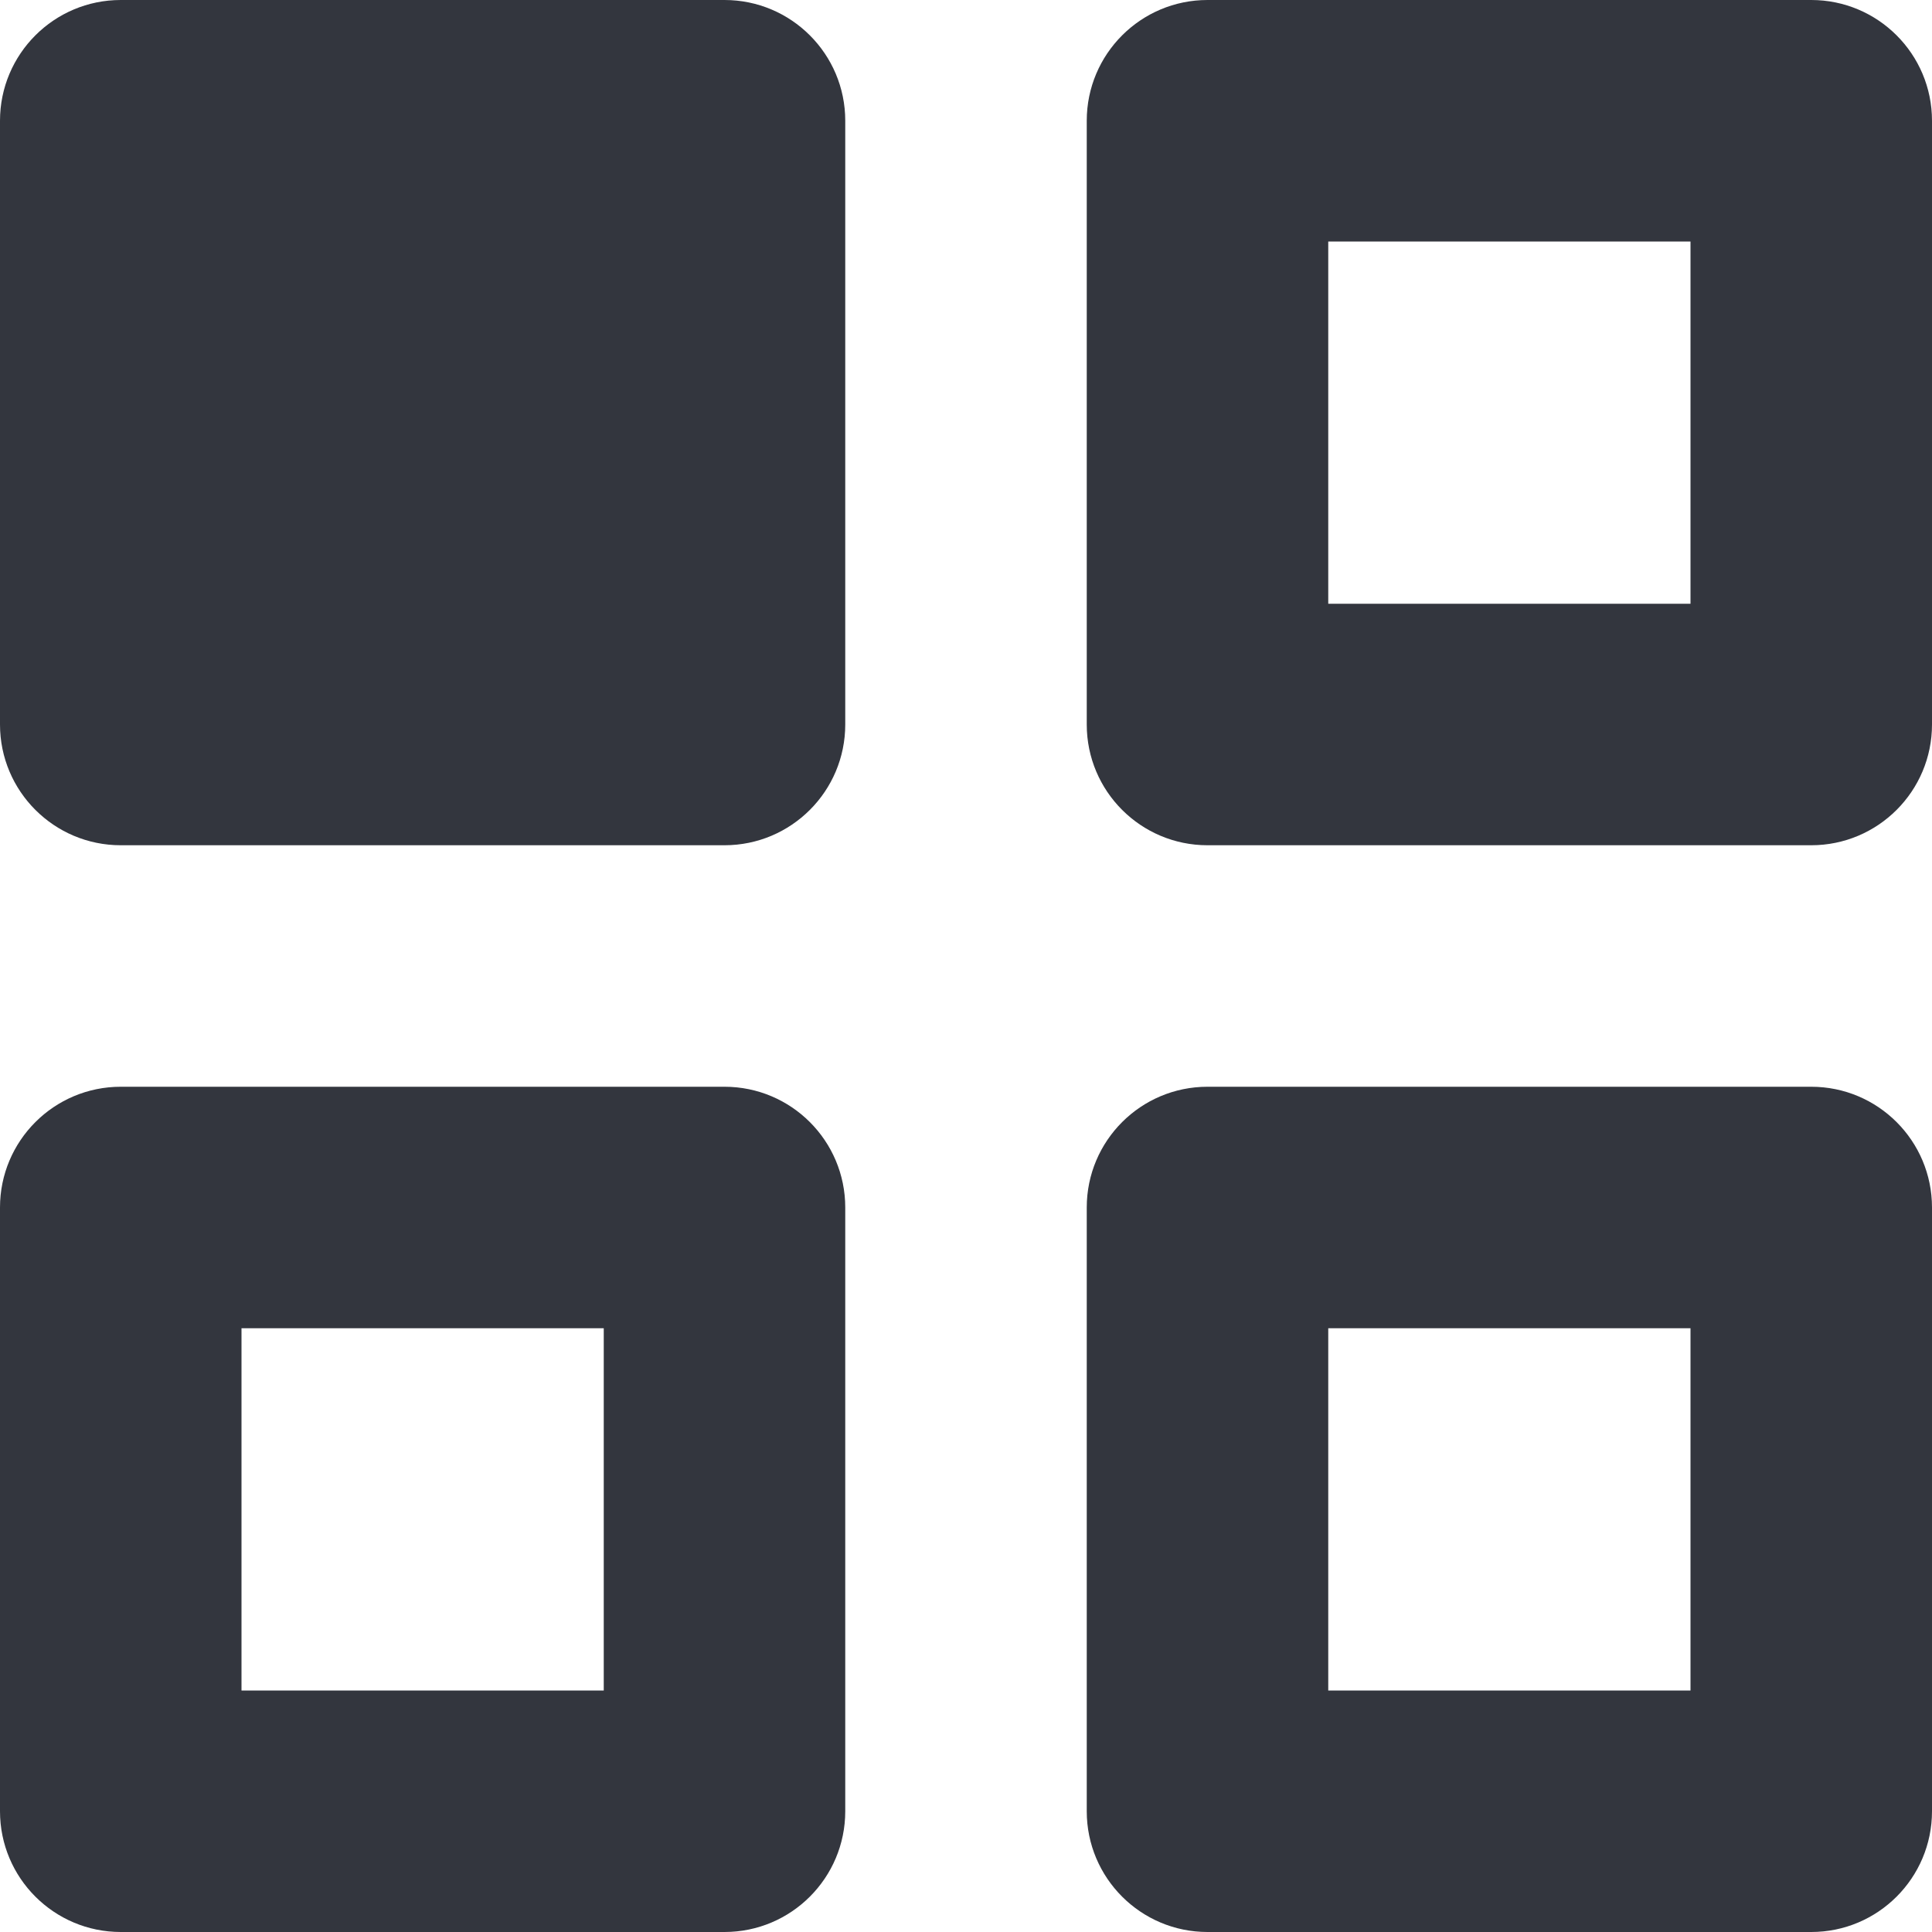
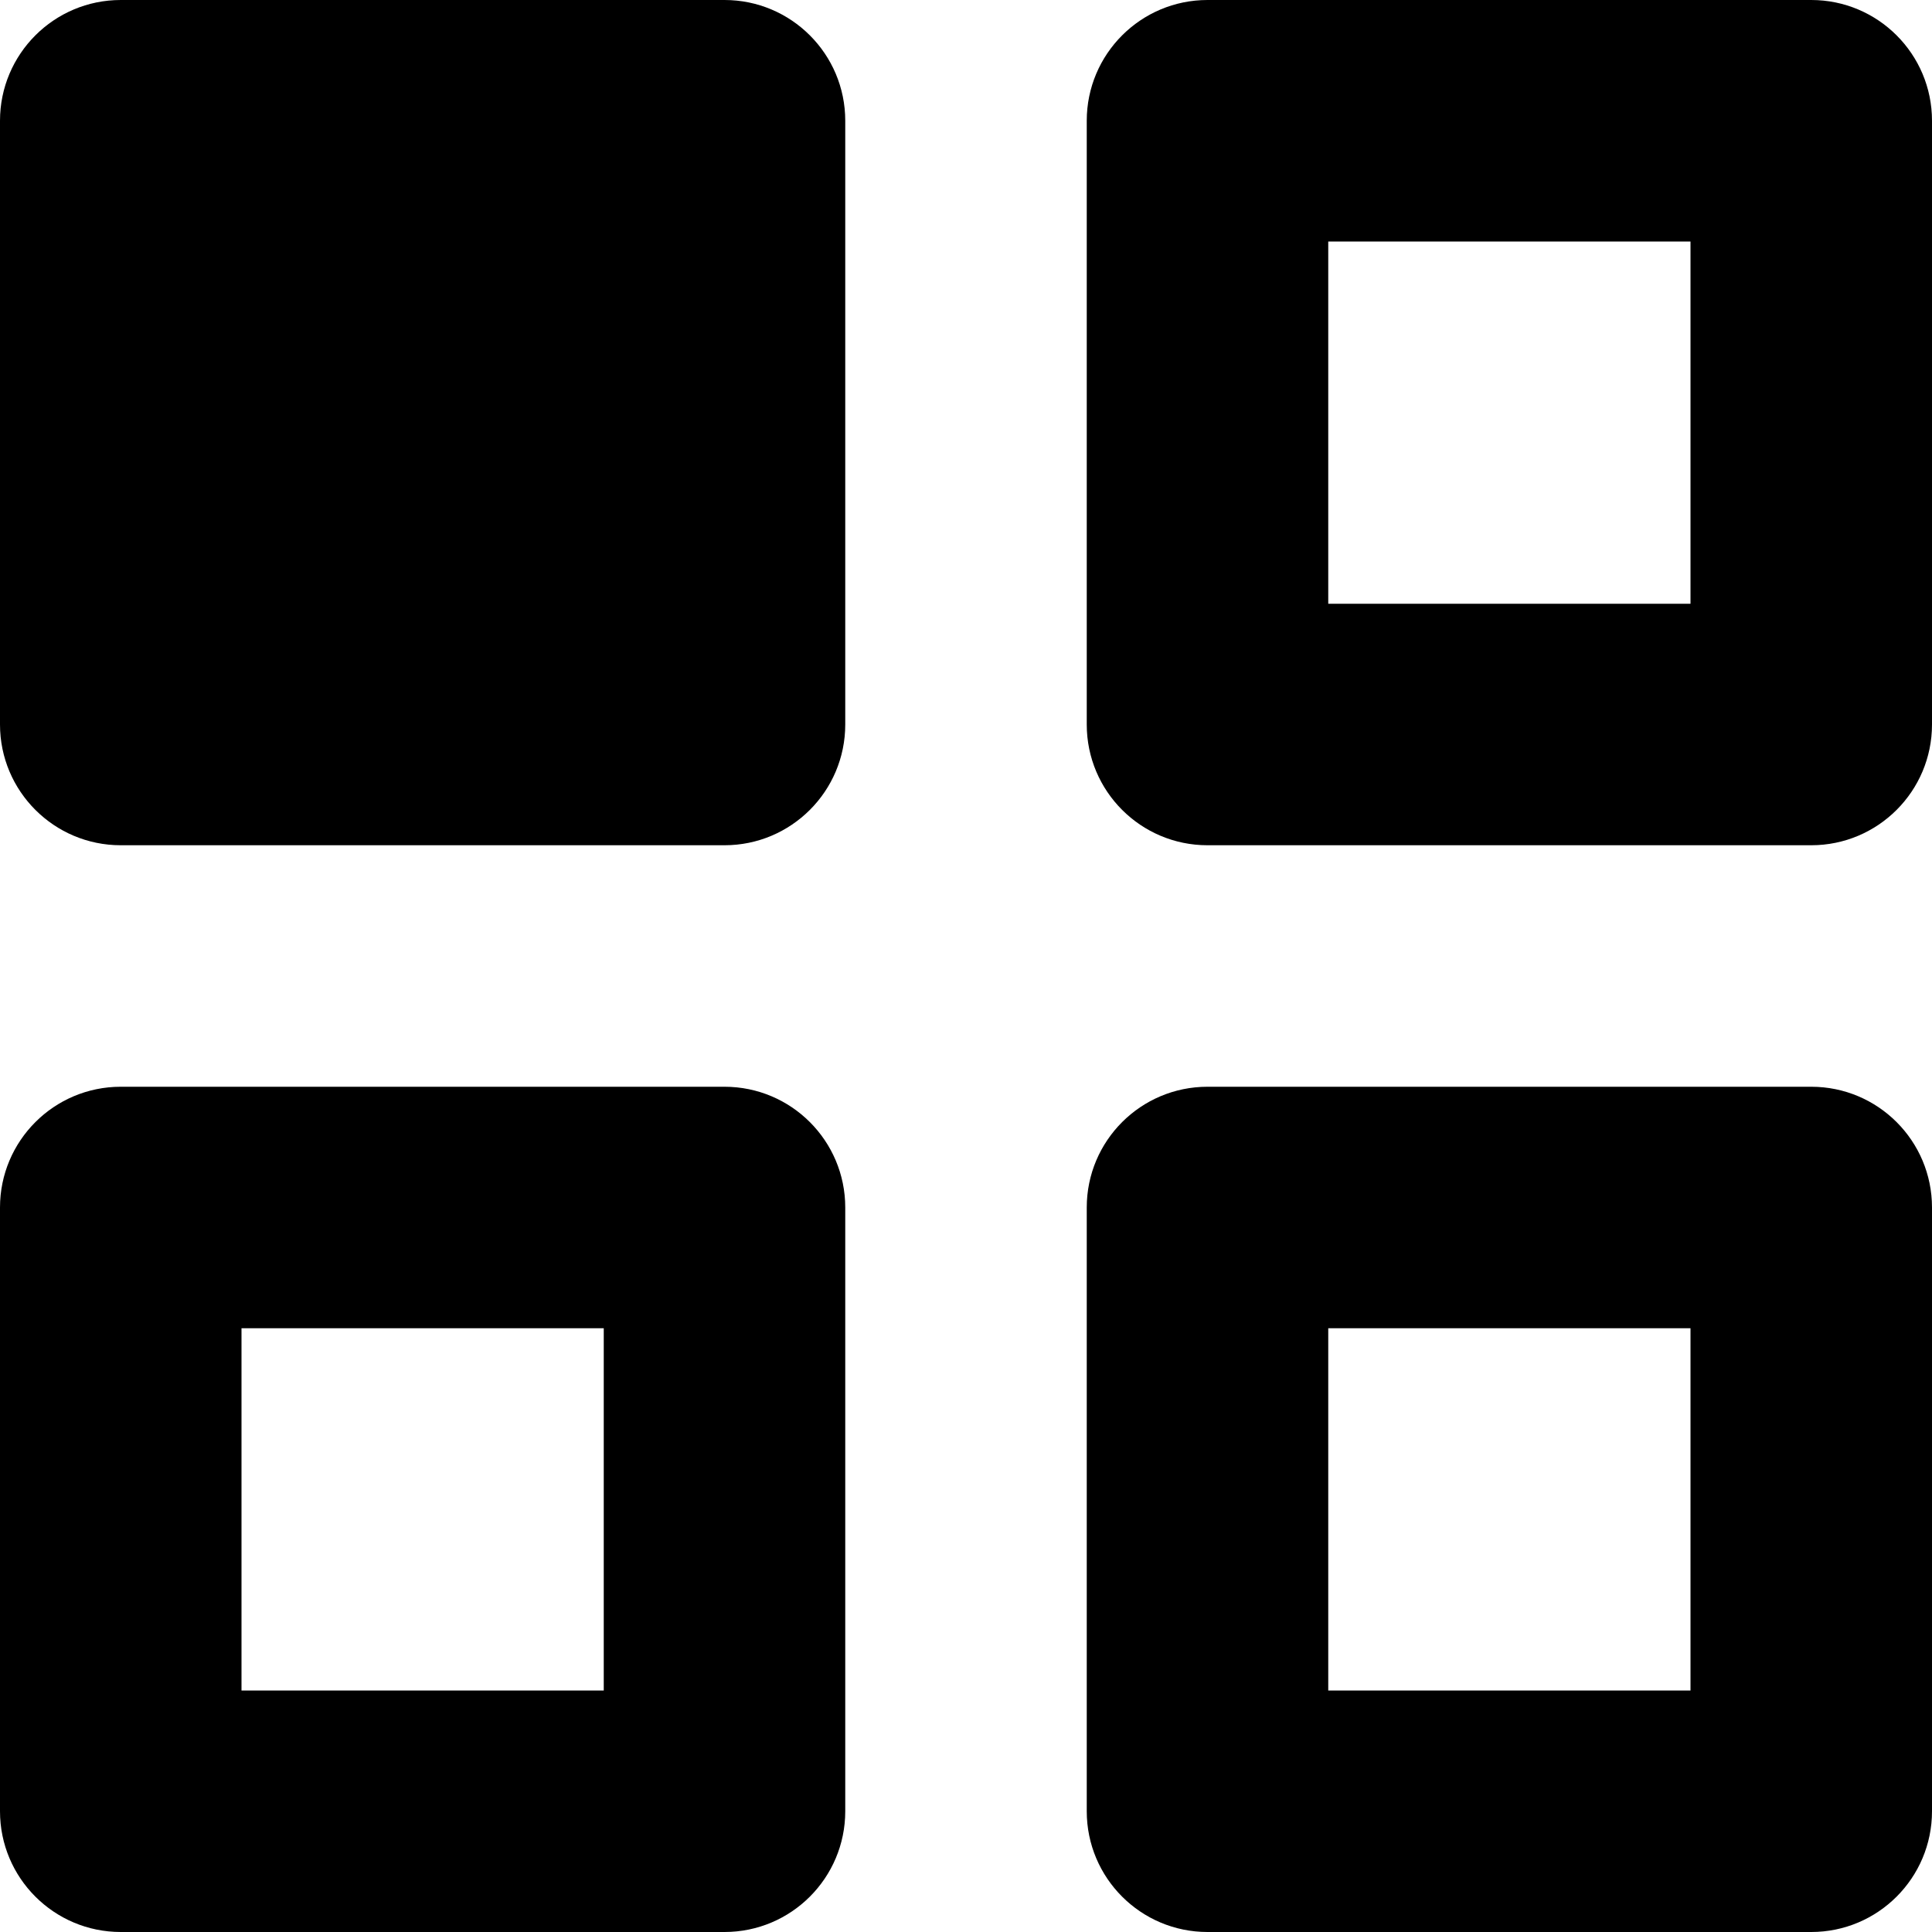
- <svg xmlns="http://www.w3.org/2000/svg" width="16" height="16" viewBox="0 0 16 16" fill="none">
-   <path d="M7 1a1 1 0 0 0-1-1H1a1 1 0 0 0-1 1v5a1 1 0 0 0 1 1h5a1 1 0 0 0 1-1V1Z" fill="#1D212A" fill-opacity=".9" />
-   <path fill-rule="evenodd" clip-rule="evenodd" d="M9 1a1 1 0 0 1 1-1h5a1 1 0 0 1 1 1v5a1 1 0 0 1-1 1h-5a1 1 0 0 1-1-1V1Zm2 4V2h3v3h-3ZM10 9a1 1 0 0 0-1 1v5a1 1 0 0 0 1 1h5a1 1 0 0 0 1-1v-5a1 1 0 0 0-1-1h-5Zm1 2v3h3v-3h-3ZM0 10a1 1 0 0 1 1-1h5a1 1 0 0 1 1 1v5a1 1 0 0 1-1 1H1a1 1 0 0 1-1-1v-5Zm2 4v-3h3v3H2Z" fill="#1D212A" fill-opacity=".9" />
+ <svg xmlns="http://www.w3.org/2000/svg" width="16" height="16" viewBox="0 0 16 16">
+   <path d="M7 1a1 1 0 0 0-1-1H1a1 1 0 0 0-1 1v5a1 1 0 0 0 1 1h5a1 1 0 0 0 1-1V1Z" />
+   <path fill-rule="evenodd" clip-rule="evenodd" d="M9 1a1 1 0 0 1 1-1h5a1 1 0 0 1 1 1v5a1 1 0 0 1-1 1h-5a1 1 0 0 1-1-1V1Zm2 4V2h3v3h-3ZM10 9a1 1 0 0 0-1 1v5a1 1 0 0 0 1 1h5a1 1 0 0 0 1-1v-5a1 1 0 0 0-1-1h-5Zm1 2v3h3v-3h-3ZM0 10a1 1 0 0 1 1-1h5a1 1 0 0 1 1 1v5a1 1 0 0 1-1 1H1a1 1 0 0 1-1-1v-5Zm2 4v-3h3v3H2Z" />
</svg>
